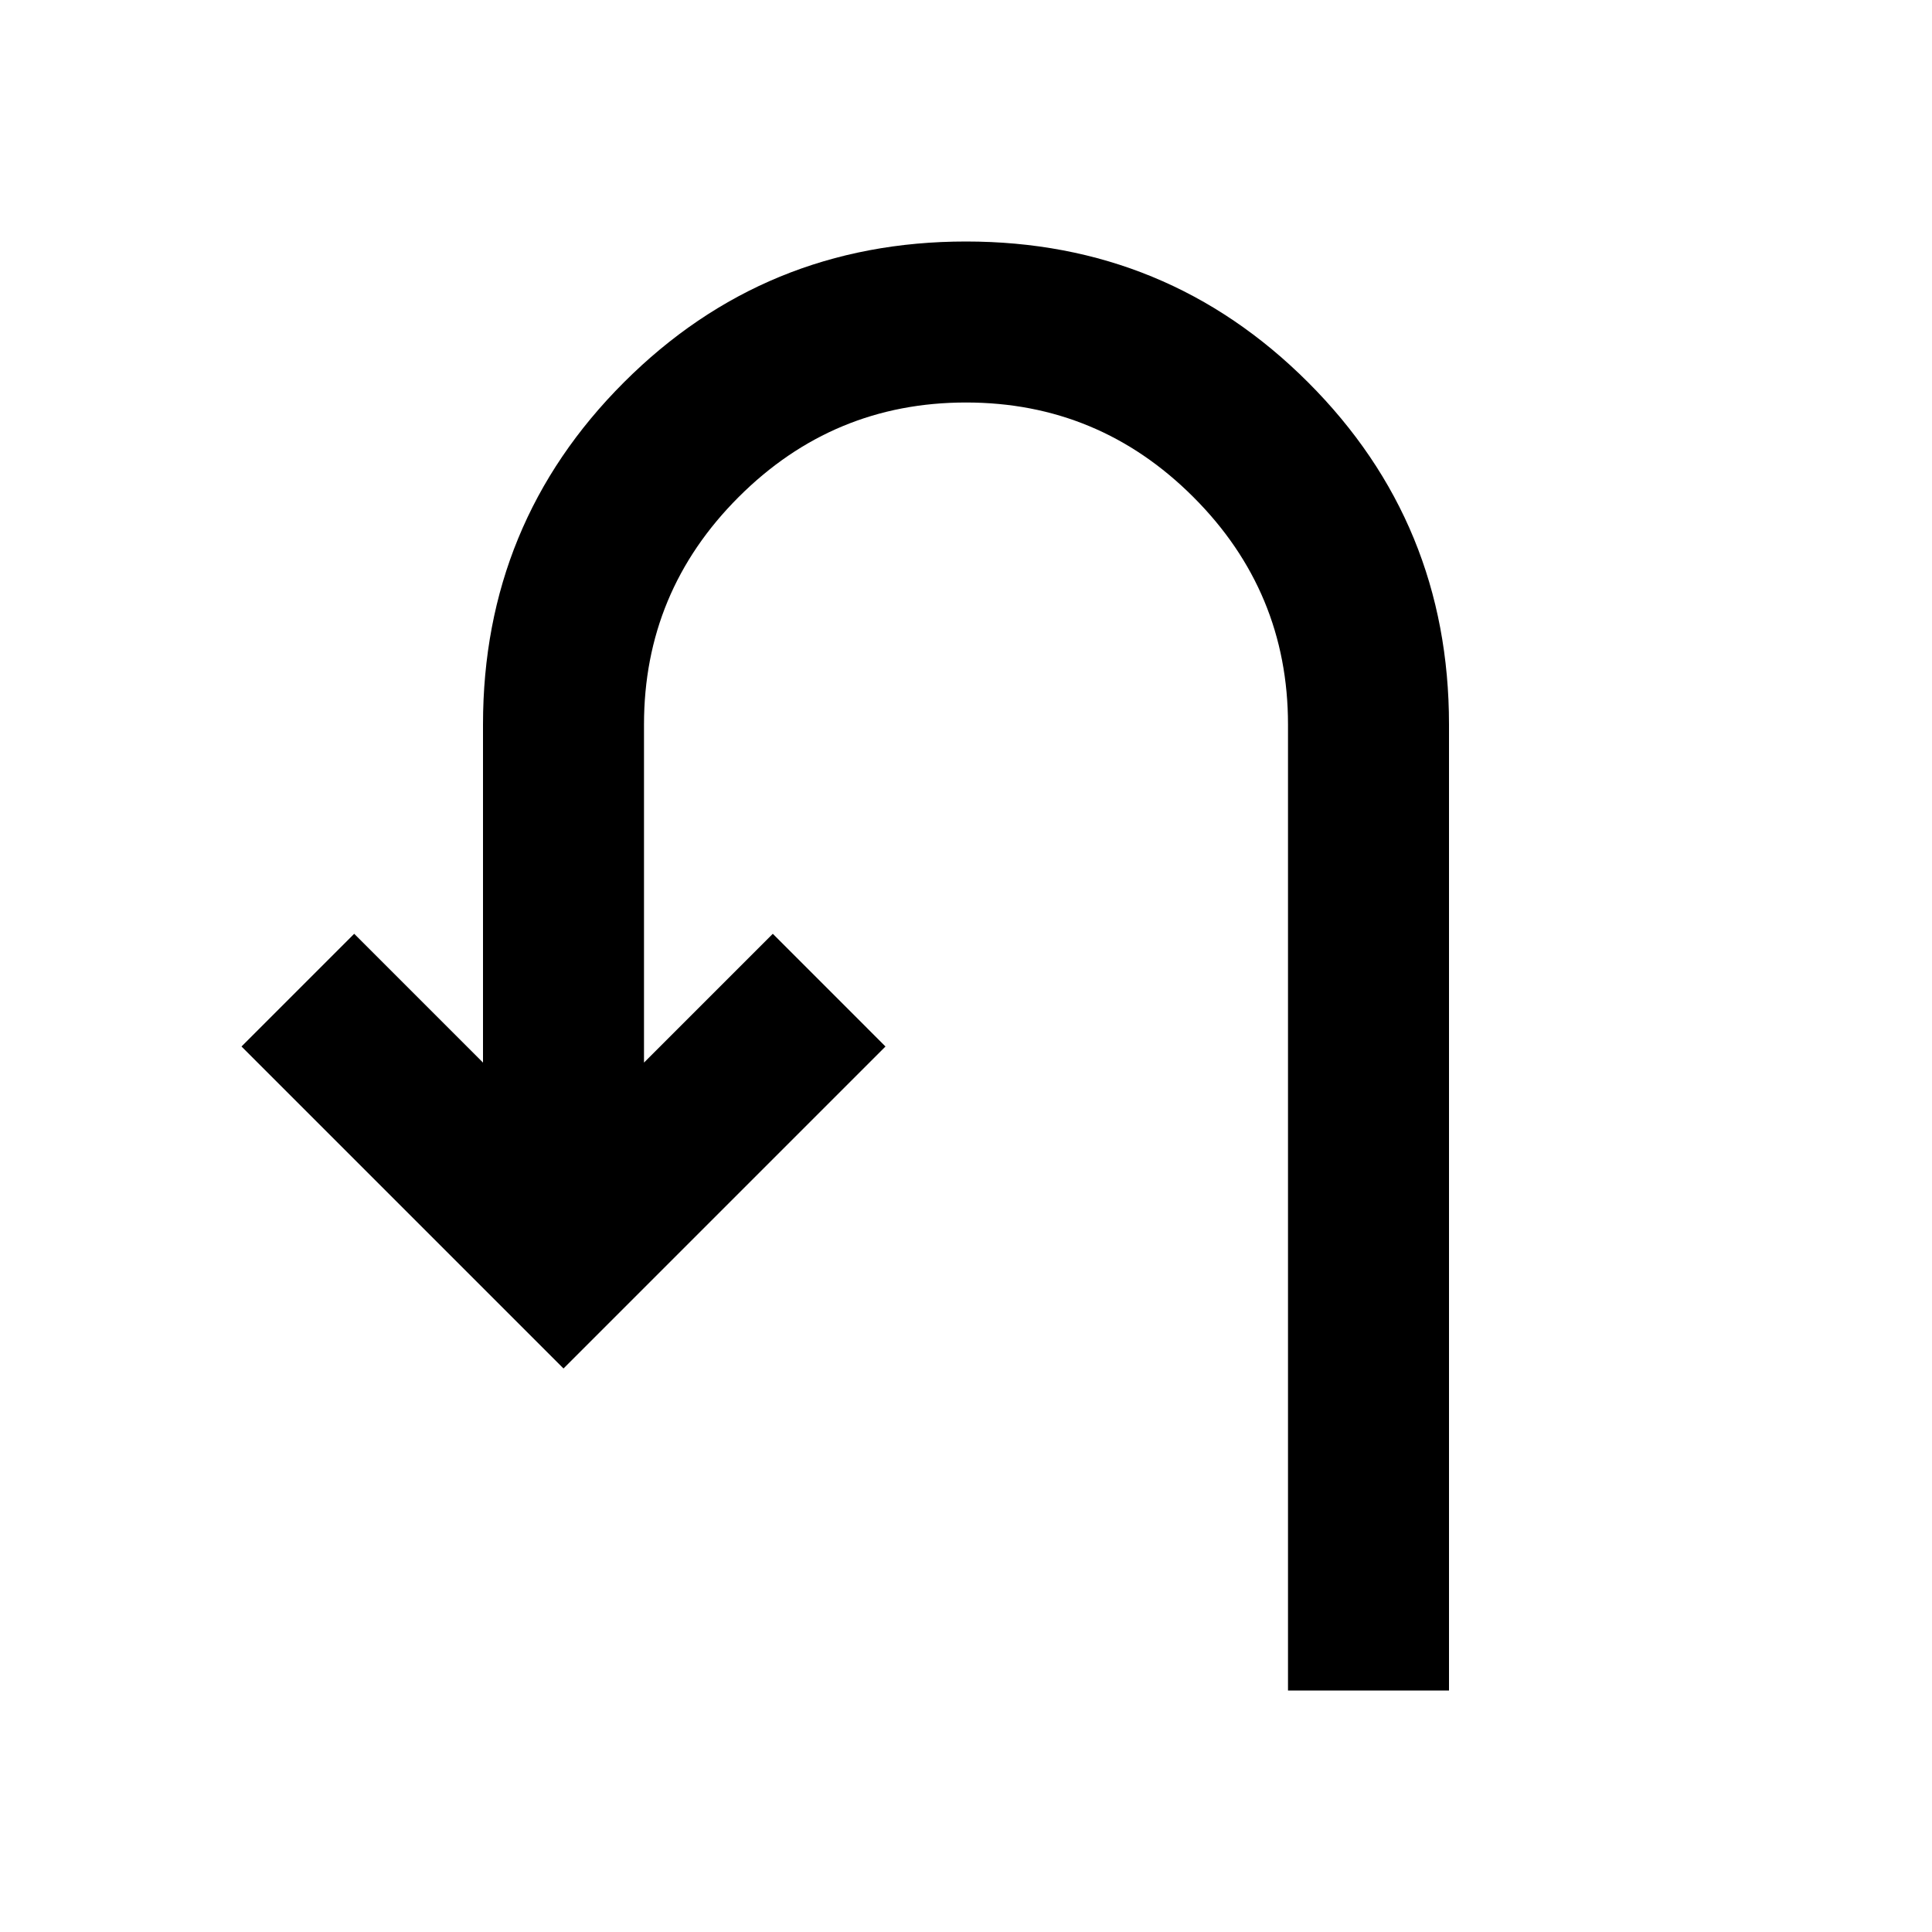
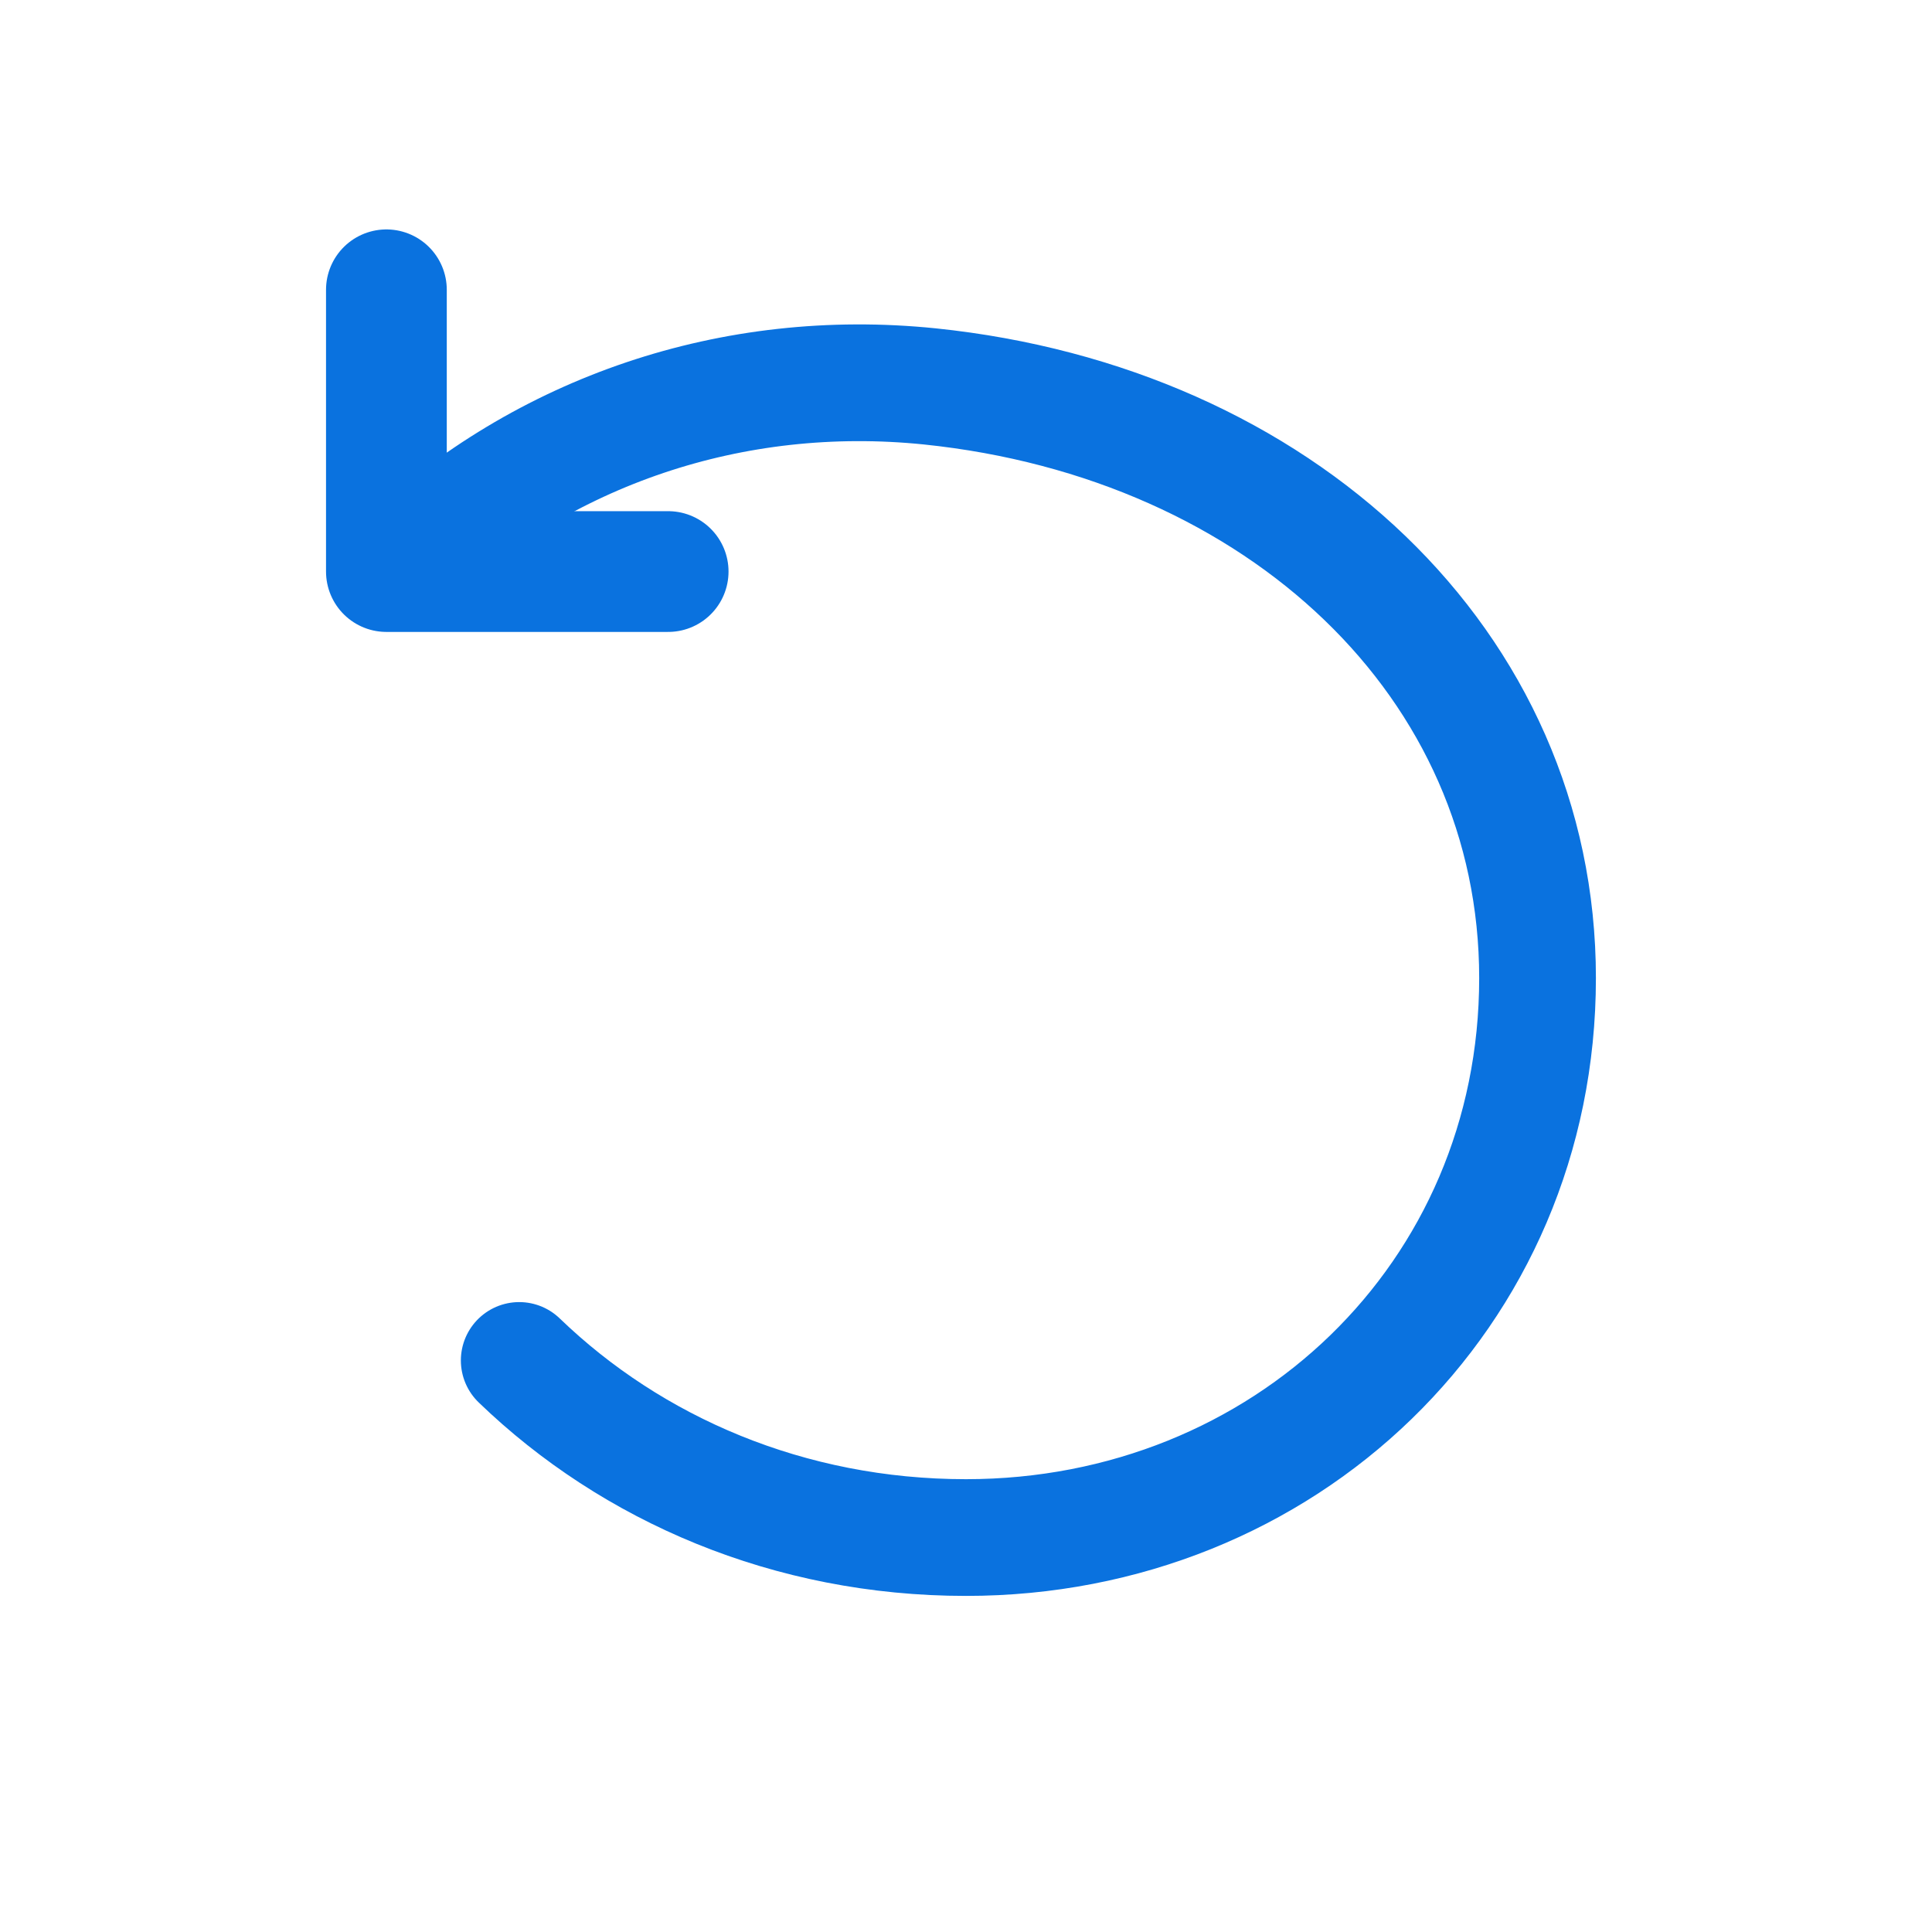
- <svg xmlns="http://www.w3.org/2000/svg" height="24" viewBox="0 -960 960 960" width="24">
-   <path d="M640-120v-480q0-66-47-113t-113-47q-66 0-113 47t-47 113v168l64-64 56 56-160 160-160-160 56-56 64 64v-168q0-100 70-170t170-70q100 0 170 70t70 170v480h-80Z" />
+ <svg xmlns="http://www.w3.org/2000/svg" width="24" height="24" viewBox="0 0 24 24" fill="none" role="img" aria-label="Undo">
+   <defs>
+     <linearGradient id="blue" x1="4" y1="3" x2="20" y2="21" gradientUnits="userSpaceOnUse">
+       <stop offset="0" stop-color="#2AA8FF" />
+       <stop offset="1" stop-color="#0874EA" />
+     </linearGradient>
+     <linearGradient id="ice" x1="5" y1="4" x2="19" y2="20" gradientUnits="userSpaceOnUse">
+       <stop offset="0" stop-color="#FFFFFF" />
+       <stop offset="1" stop-color="#DDEEFF" />
+     </linearGradient>
+     <linearGradient id="blueSoft" x1="5" y1="4" x2="19" y2="20" gradientUnits="userSpaceOnUse">
+       <stop offset="0" stop-color="#EAF7FF" />
+       <stop offset="1" stop-color="#CDE9FF" />
+     </linearGradient>
+     <linearGradient id="red" x1="5" y1="4" x2="19" y2="20" gradientUnits="userSpaceOnUse">
+       <stop offset="0" stop-color="#FF8A84" />
+       <stop offset="1" stop-color="#E85252" />
+     </linearGradient>
+     <linearGradient id="green" x1="5" y1="4" x2="19" y2="20" gradientUnits="userSpaceOnUse">
+       <stop offset="0" stop-color="#73D995" />
+       <stop offset="1" stop-color="#2FAC65" />
+     </linearGradient>
+     <linearGradient id="amber" x1="5" y1="4" x2="19" y2="20" gradientUnits="userSpaceOnUse">
+       <stop offset="0" stop-color="#FFD978" />
+       <stop offset="1" stop-color="#F2A72D" />
+     </linearGradient>
+     <linearGradient id="violet" x1="5" y1="4" x2="19" y2="20" gradientUnits="userSpaceOnUse">
+       <stop offset="0" stop-color="#A99CFF" />
+       <stop offset="1" stop-color="#7367E8" />
+     </linearGradient>
+     <linearGradient id="teal" x1="5" y1="4" x2="19" y2="20" gradientUnits="userSpaceOnUse">
+       <stop offset="0" stop-color="#68DED4" />
+       <stop offset="1" stop-color="#25AFA5" />
+     </linearGradient>
+     <linearGradient id="pink" x1="5" y1="4" x2="19" y2="20" gradientUnits="userSpaceOnUse">
+       <stop offset="0" stop-color="#F5A4CE" />
+       <stop offset="1" stop-color="#D85B9A" />
+     </linearGradient>
+   </defs>
+   <path d="M8.3 7.1H4.8V3.6" stroke="#0A72DF" stroke-width="1.5" stroke-linecap="round" stroke-linejoin="round" />
+   <path d="M5 7C6.75 5.35 9.1 4.55 11.55 4.8C15.9 5.25 19.1 8.25 19.1 12.15C19.1 16.1 15.95 19.1 12 19.1C9.8 19.1 7.85 18.25 6.45 16.9" stroke="#0A72DF" stroke-width="1.45" stroke-linecap="round" />
</svg>
